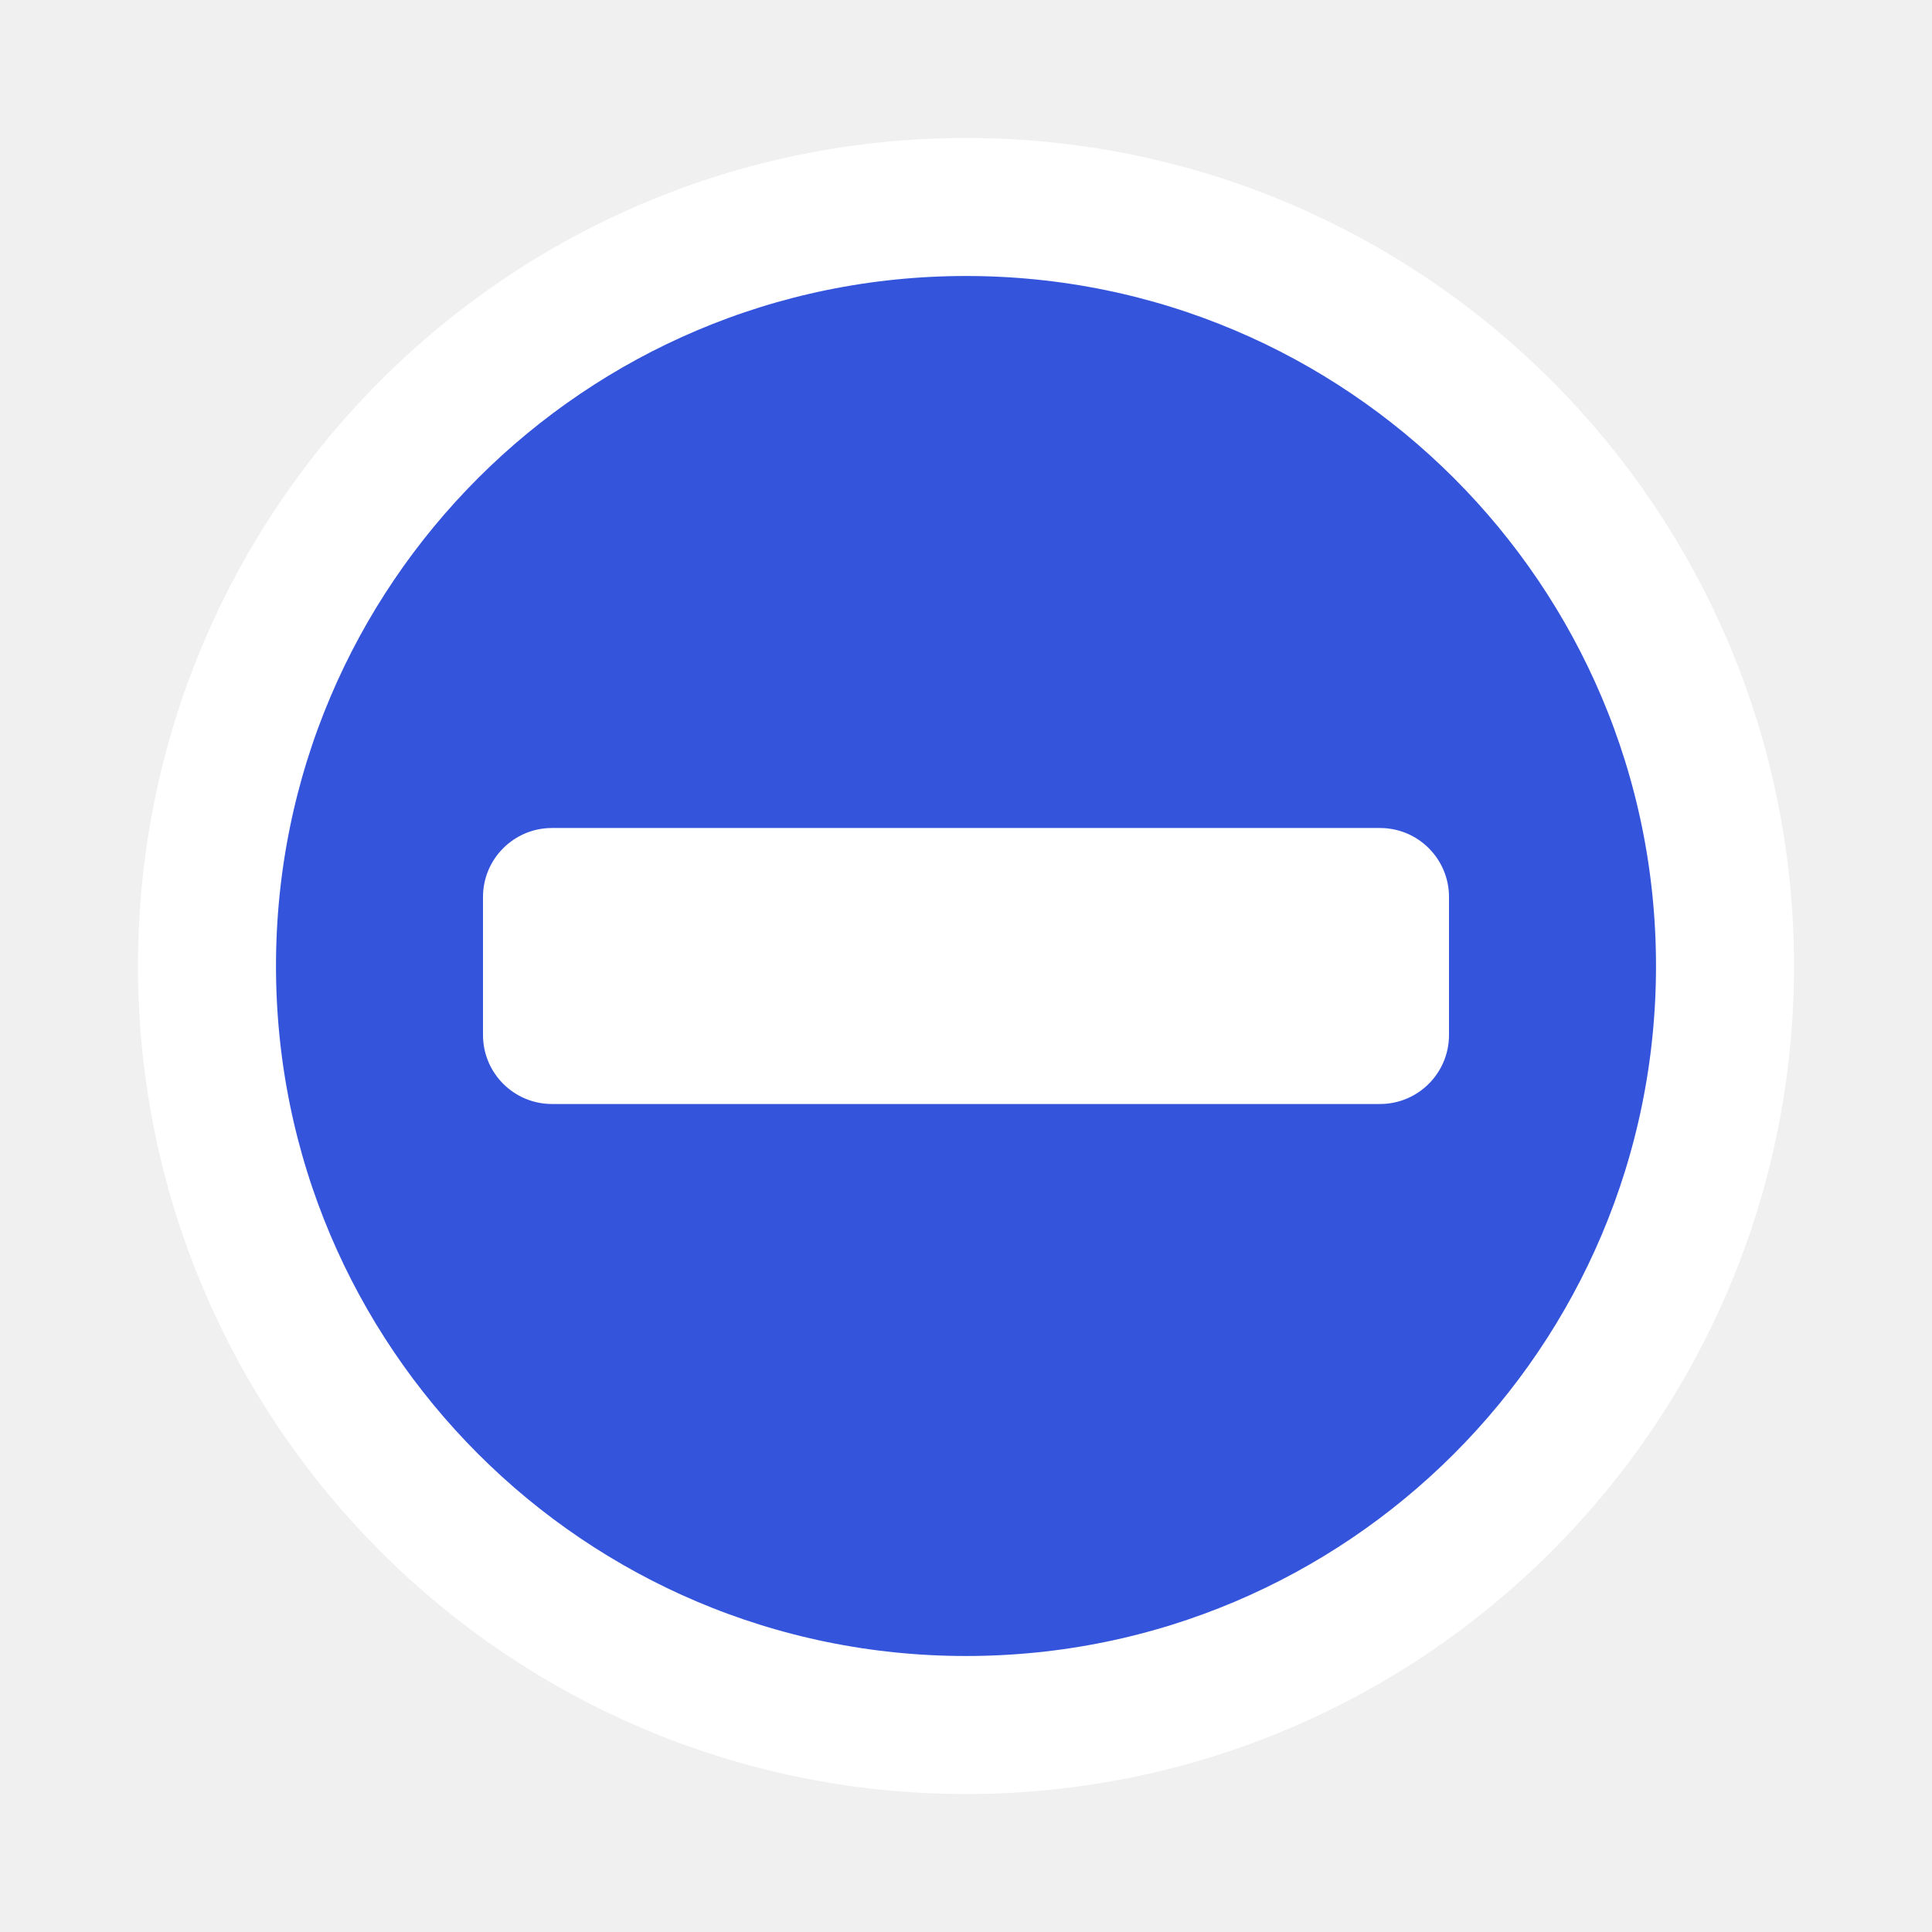
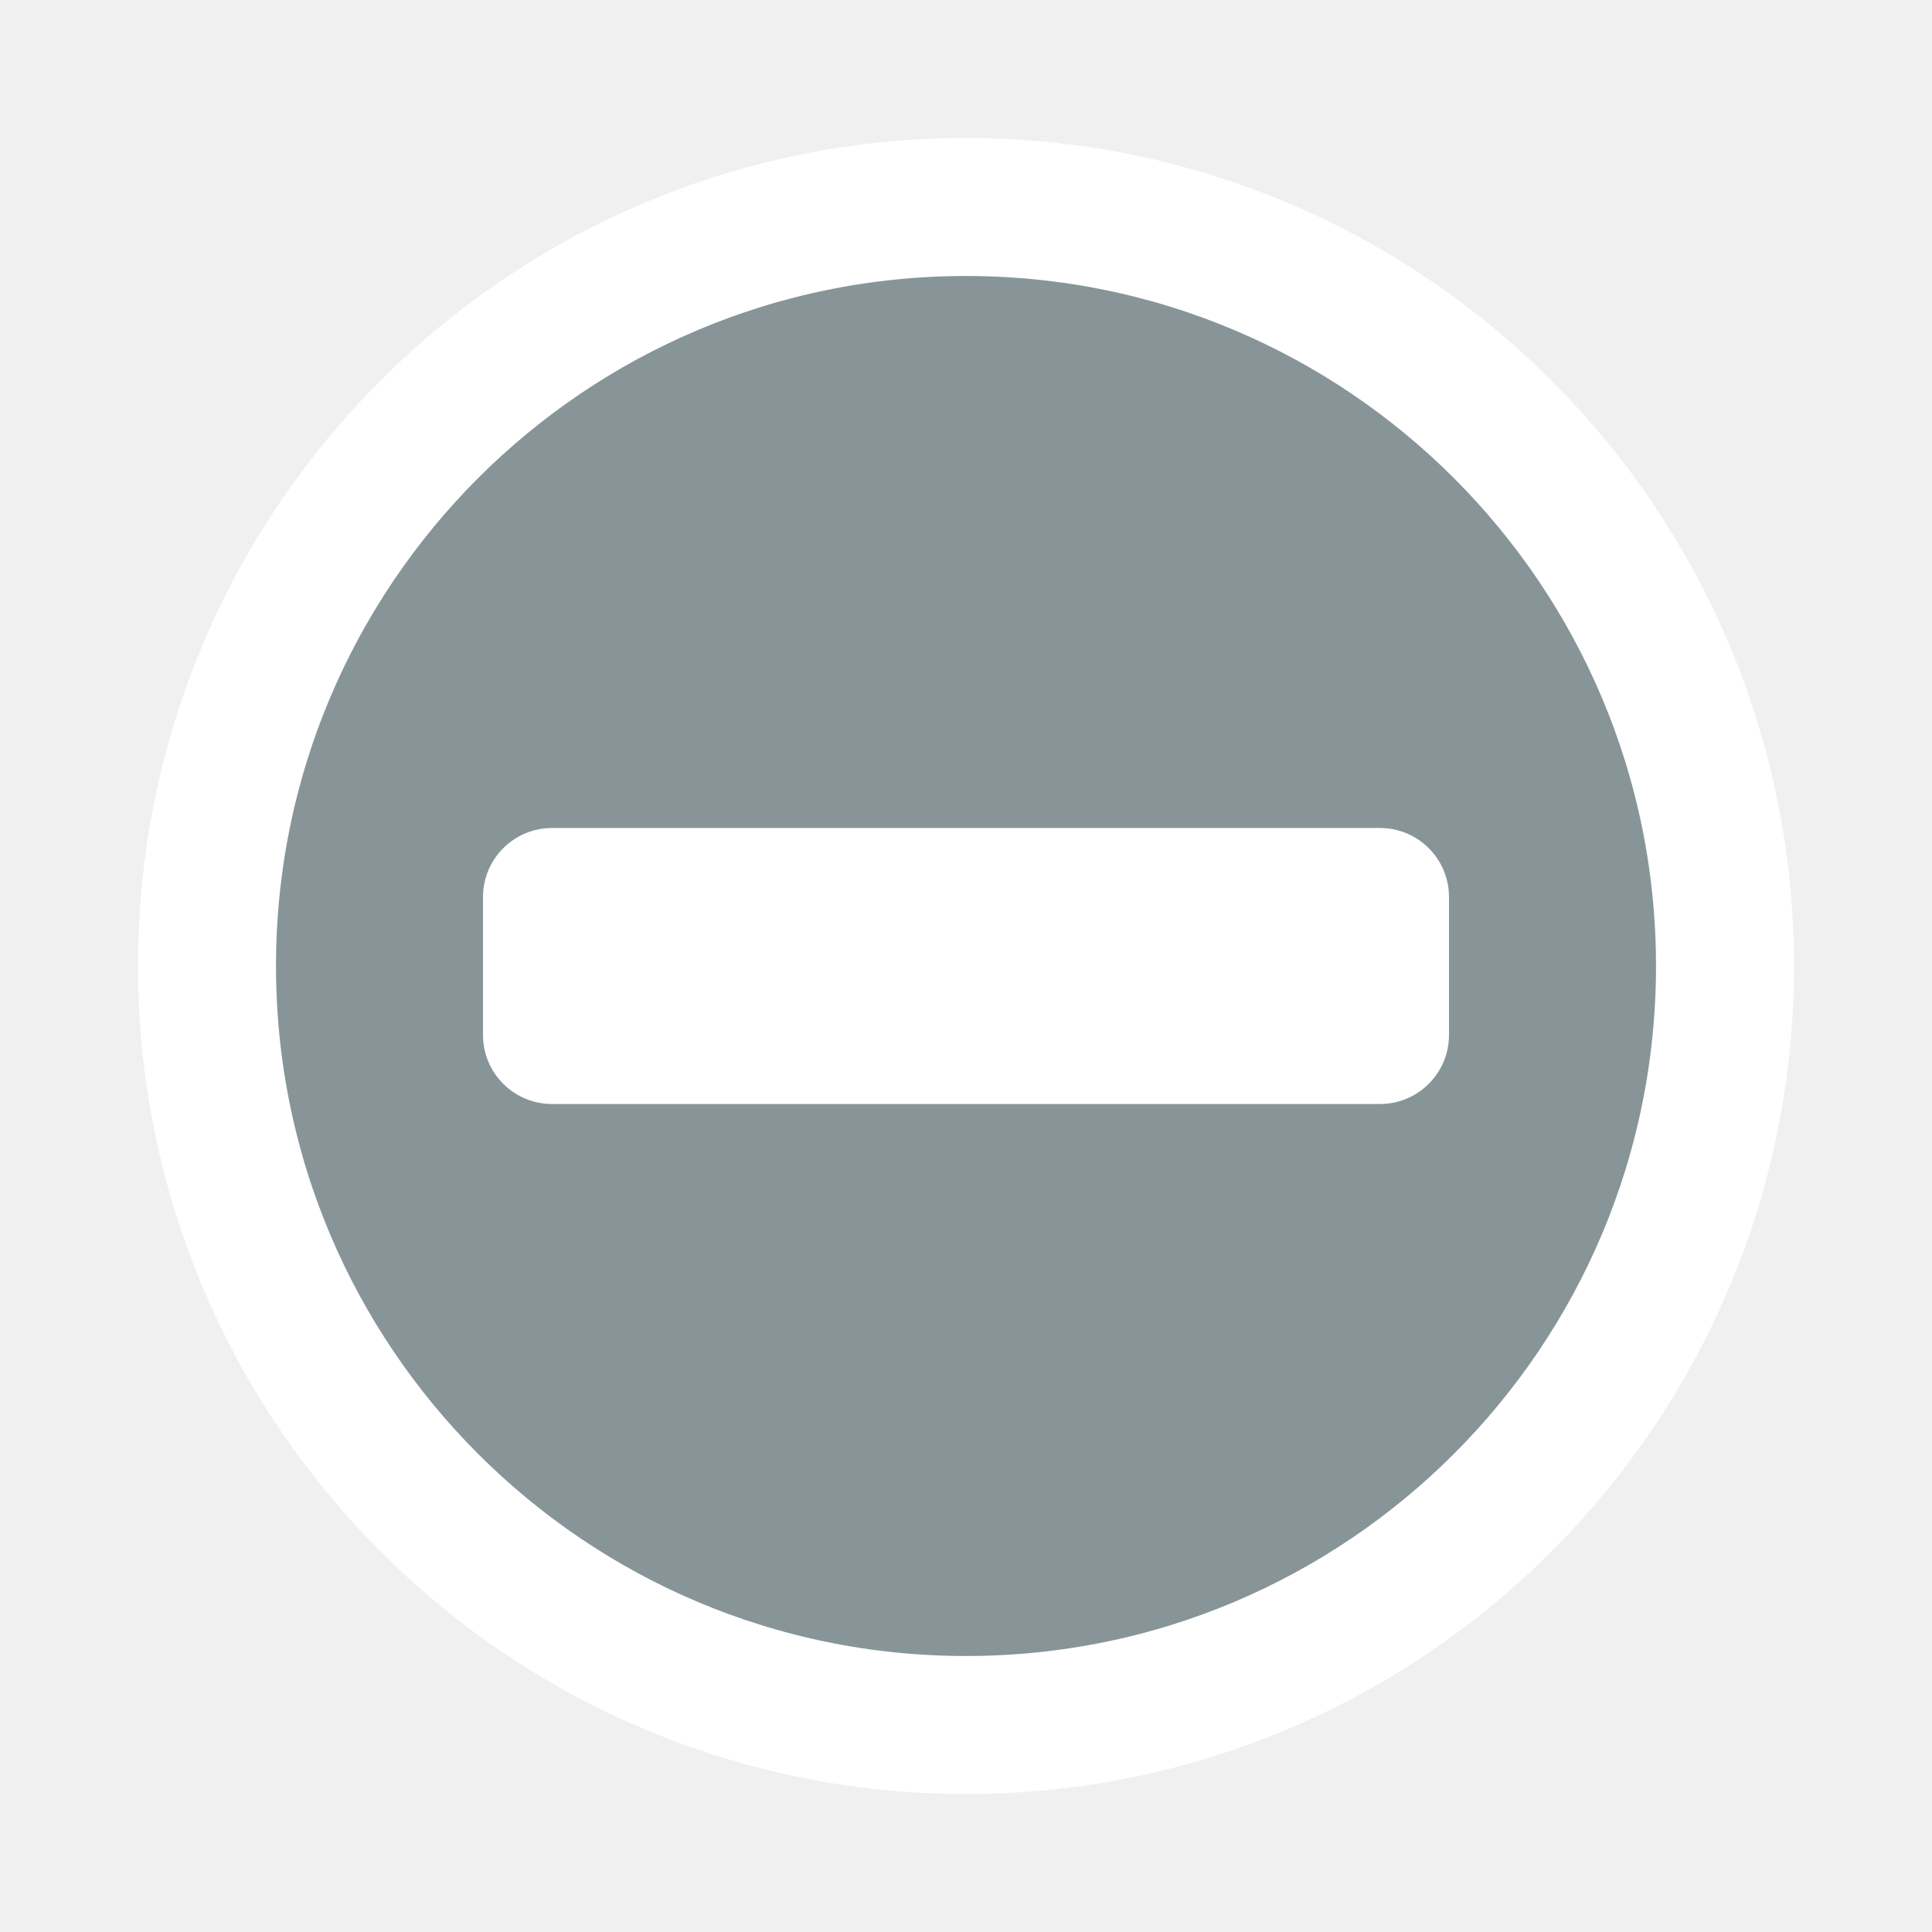
- <svg xmlns="http://www.w3.org/2000/svg" viewBox="0 0 28 28" width="28" height="28">
-   <circle cx="14" cy="14" r="11" fill="#3455db" stroke="#ffffff" stroke-width="2" />
-   <rect x="7" y="12" width="14" height="4" rx="1" fill="#ffffff" />
+ <svg xmlns="http://www.w3.org/2000/svg" width="28" height="28" viewBox="0 0 28 28">
+   <g id="Layer_1" data-name="Layer 1">
+     <path d="M25 14 C25 20.075 20.075 25 14 25 C7.925 25 3 20.075 3 14 C3 7.925 7.925 3 14 3 C20.075 3 25 7.925 25 14 Z" fill="#879599" stroke="#ffffff" stroke-width="2" />
+     <path d="M8 12 L20 12 C20.552 12 21 12.448 21 13 L21 15 C21 15.552 20.552 16 20 16 L8 16 C7.448 16 7 15.552 7 15 L7 13 C7 12.448 7.448 12 8 12 Z" fill="#ffffff" />
+   </g>
</svg>
